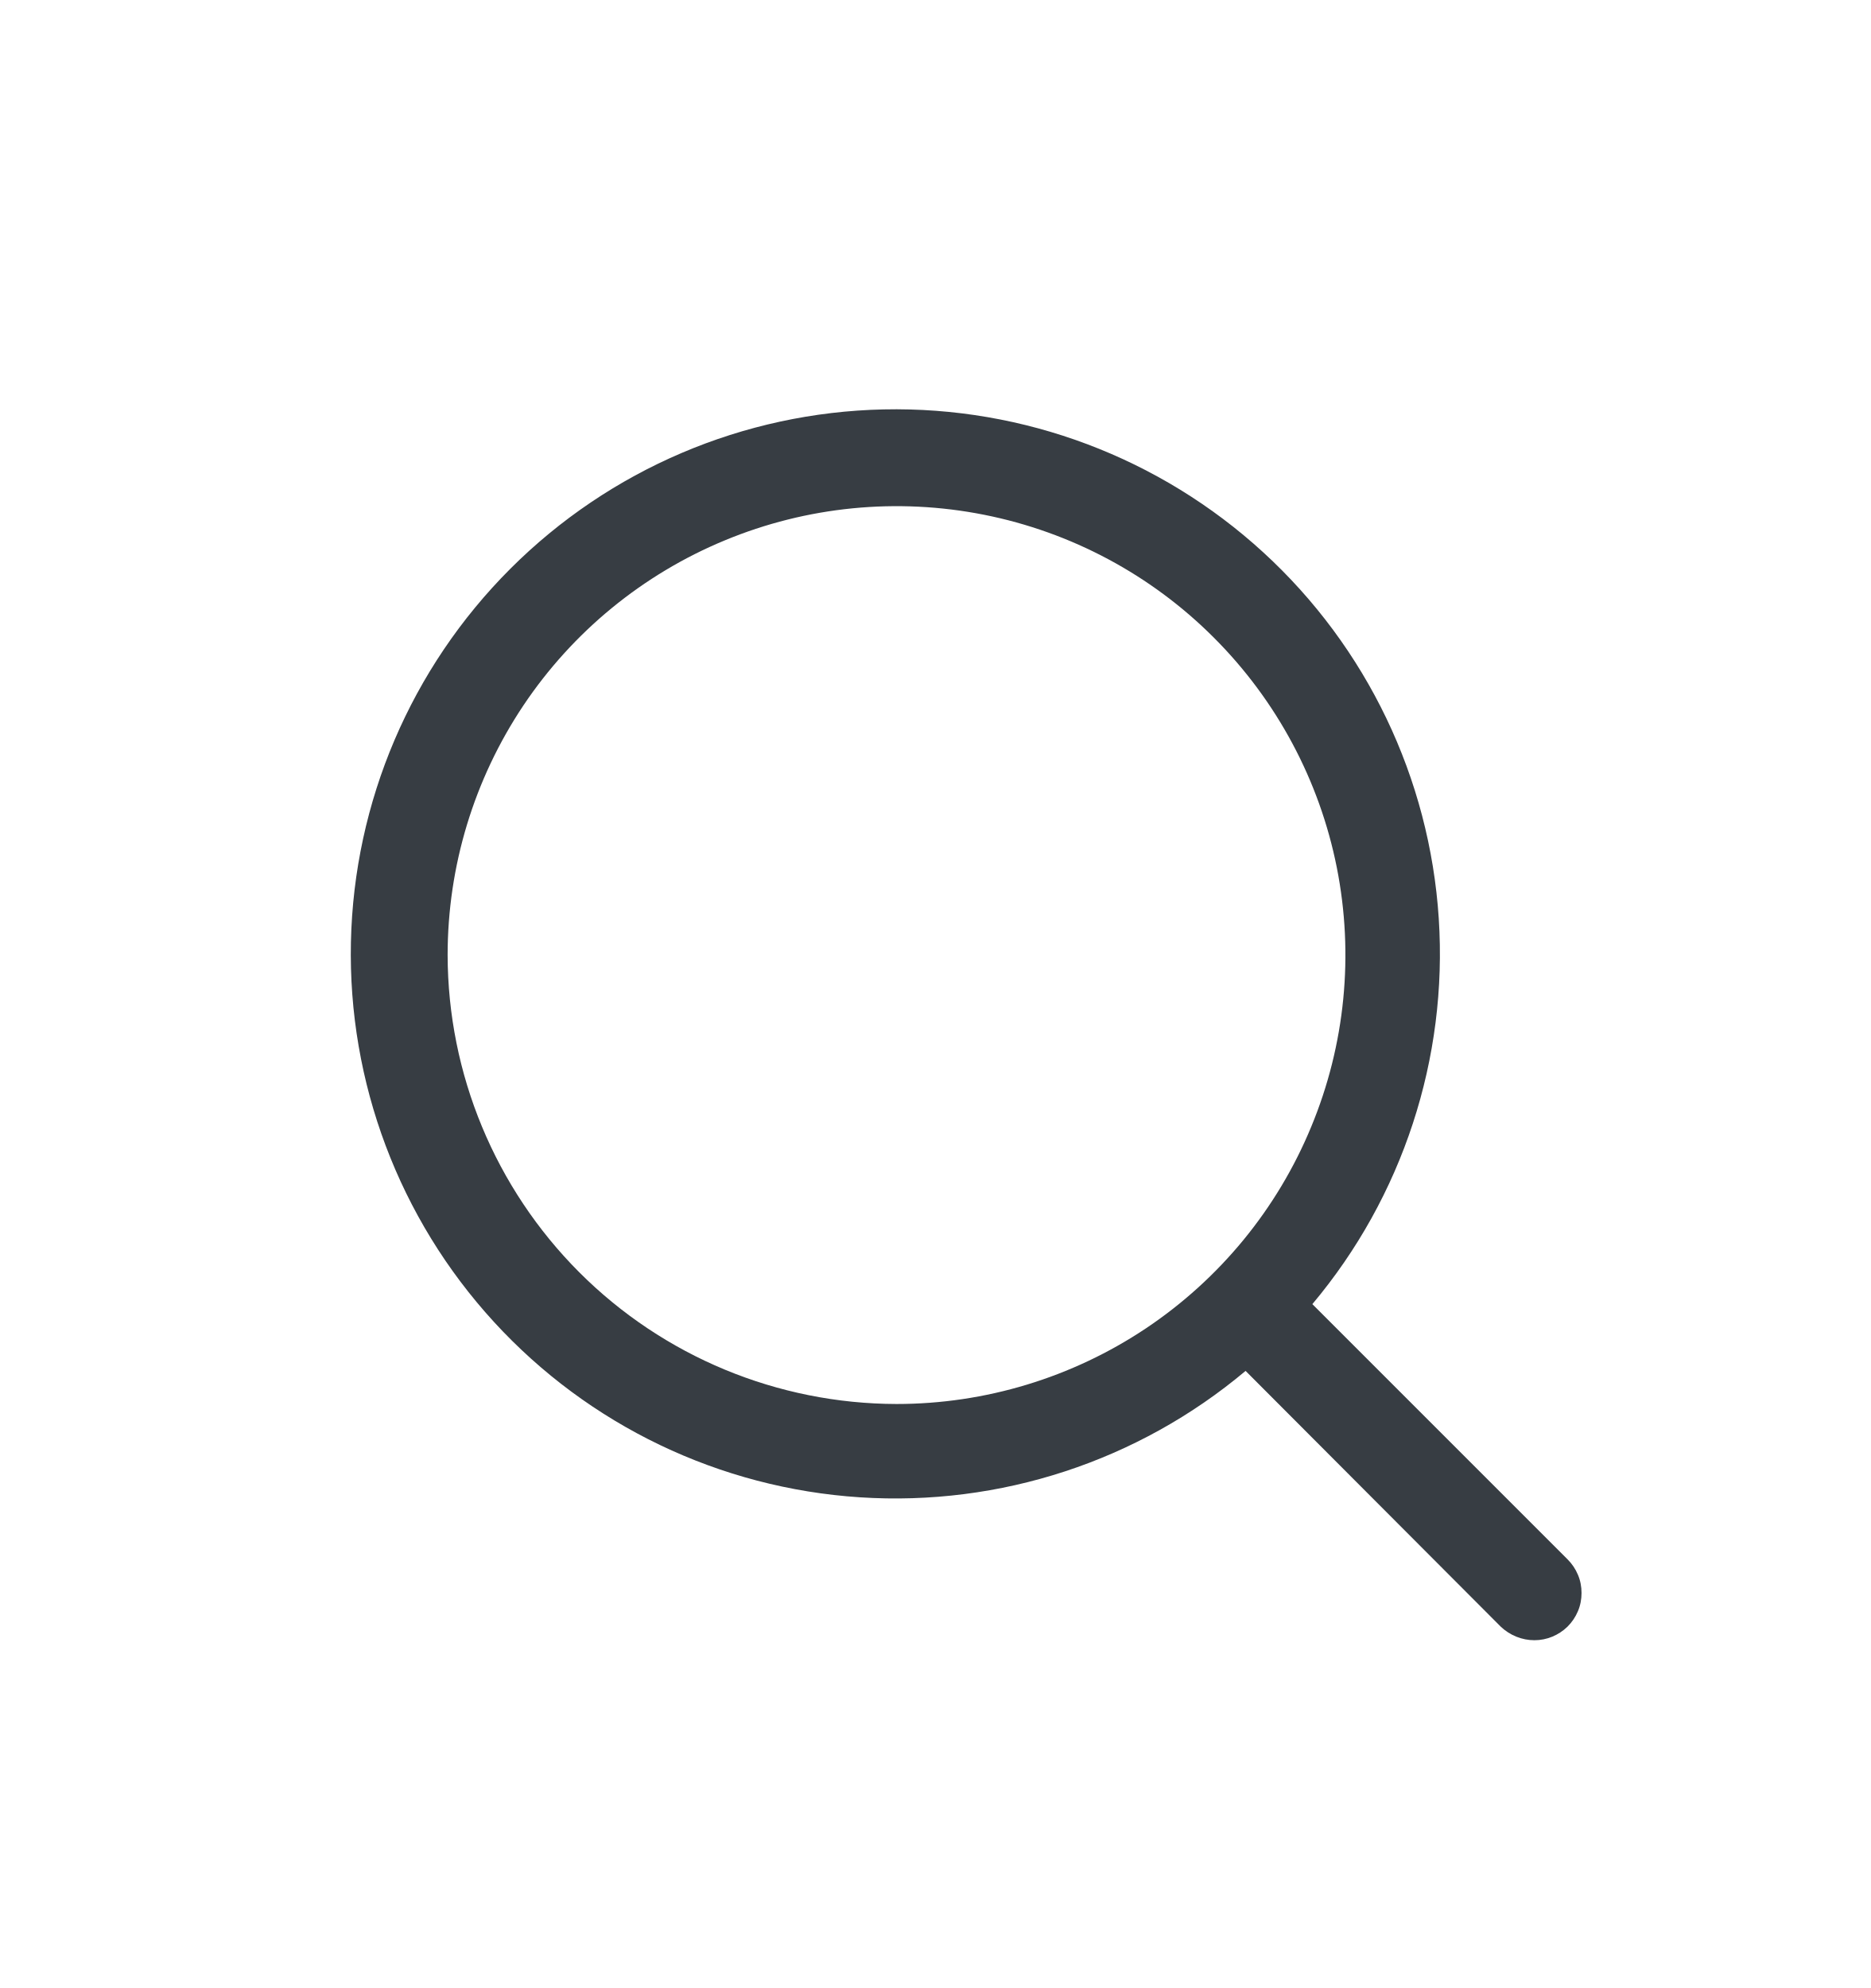
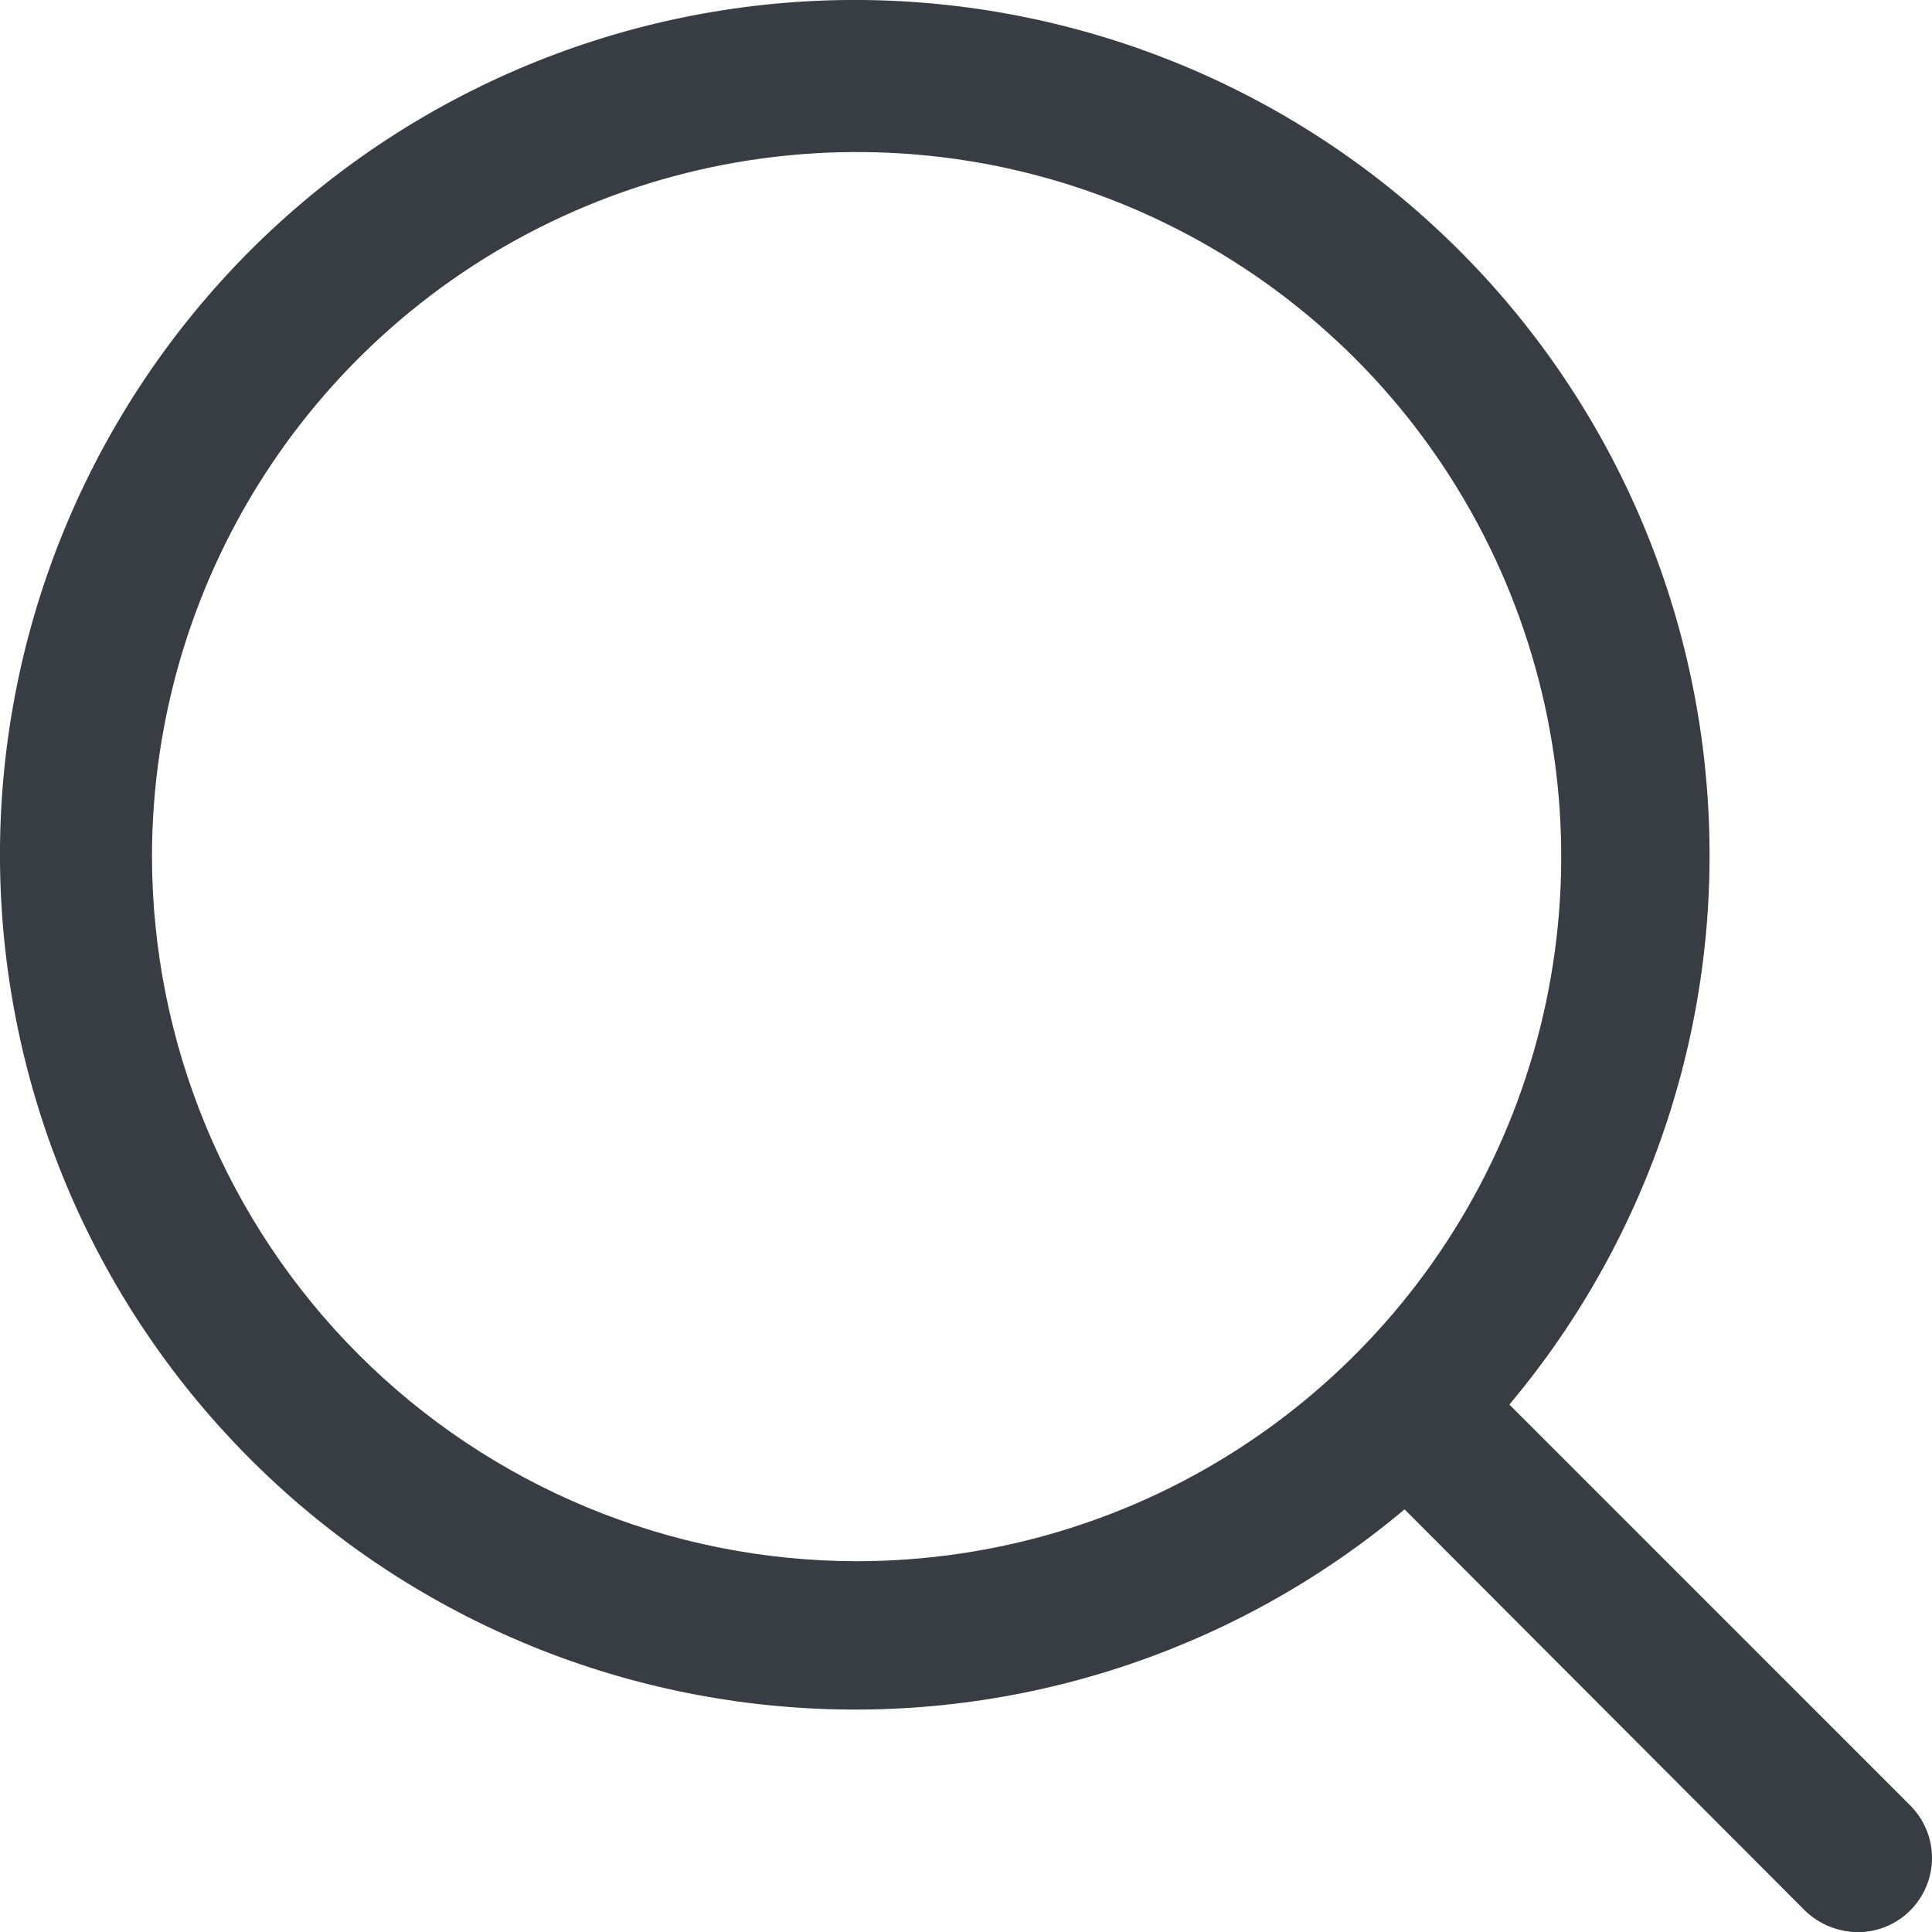
- <svg width="16" height="17" viewBox="0 0 16 17" fill="none">
-   <path d="M13.405 13.91C13.329 13.984 13.228 14.026 13.122 14.026C13.015 14.026 12.912 13.984 12.834 13.91L10.652 11.723C9.733 12.495 8.552 12.882 7.354 12.804C6.156 12.726 5.035 12.189 4.224 11.304C3.413 10.419 2.975 9.256 3.001 8.056C3.027 6.856 3.515 5.713 4.364 4.864C5.213 4.015 6.356 3.527 7.556 3.501C8.756 3.475 9.919 3.913 10.804 4.724C11.689 5.535 12.226 6.656 12.304 7.854C12.382 9.052 11.995 10.233 11.223 11.152L13.405 13.334C13.443 13.372 13.473 13.416 13.494 13.466C13.515 13.515 13.525 13.568 13.525 13.622C13.525 13.676 13.515 13.729 13.494 13.778C13.473 13.828 13.443 13.872 13.405 13.91ZM7.667 12.006C8.426 12.006 9.168 11.781 9.8 11.359C10.431 10.937 10.923 10.338 11.213 9.636C11.504 8.935 11.58 8.163 11.432 7.418C11.284 6.674 10.918 5.99 10.381 5.453C9.845 4.916 9.161 4.55 8.416 4.402C7.671 4.254 6.899 4.33 6.198 4.621C5.497 4.911 4.897 5.403 4.475 6.034C4.053 6.666 3.828 7.408 3.828 8.167C3.83 9.185 4.235 10.16 4.954 10.88C5.674 11.6 6.649 12.004 7.667 12.006Z" fill="#373D43" />
+ <svg width="12" height="12" viewBox="0 0 12 12" fill="none">
+   <path d="M11.863 11.868C11.777 11.953 11.661 12.001 11.54 12.001C11.418 12 11.3 11.953 11.212 11.868L8.724 9.375C7.676 10.255 6.329 10.697 4.964 10.607C3.599 10.518 2.32 9.906 1.396 8.897C0.471 7.889 -0.028 6.562 0.001 5.194C0.031 3.826 0.588 2.523 1.555 1.555C2.523 0.588 3.826 0.031 5.194 0.001C6.562 -0.028 7.889 0.471 8.897 1.396C9.906 2.32 10.518 3.599 10.607 4.964C10.697 6.329 10.255 7.676 9.375 8.724L11.863 11.212C11.906 11.255 11.941 11.306 11.964 11.362C11.988 11.418 12 11.479 12 11.54C12 11.601 11.988 11.662 11.964 11.718C11.941 11.774 11.906 11.825 11.863 11.868ZM5.321 9.697C6.186 9.697 7.033 9.441 7.752 8.96C8.472 8.479 9.033 7.795 9.364 6.996C9.695 6.196 9.782 5.316 9.613 4.467C9.444 3.618 9.028 2.838 8.416 2.226C7.803 1.614 7.024 1.197 6.175 1.028C5.326 0.86 4.446 0.946 3.646 1.278C2.846 1.609 2.163 2.17 1.682 2.889C1.201 3.609 0.944 4.455 0.944 5.321C0.946 6.481 1.407 7.593 2.228 8.414C3.048 9.234 4.161 9.696 5.321 9.697Z" fill="#373D43" />
</svg>
